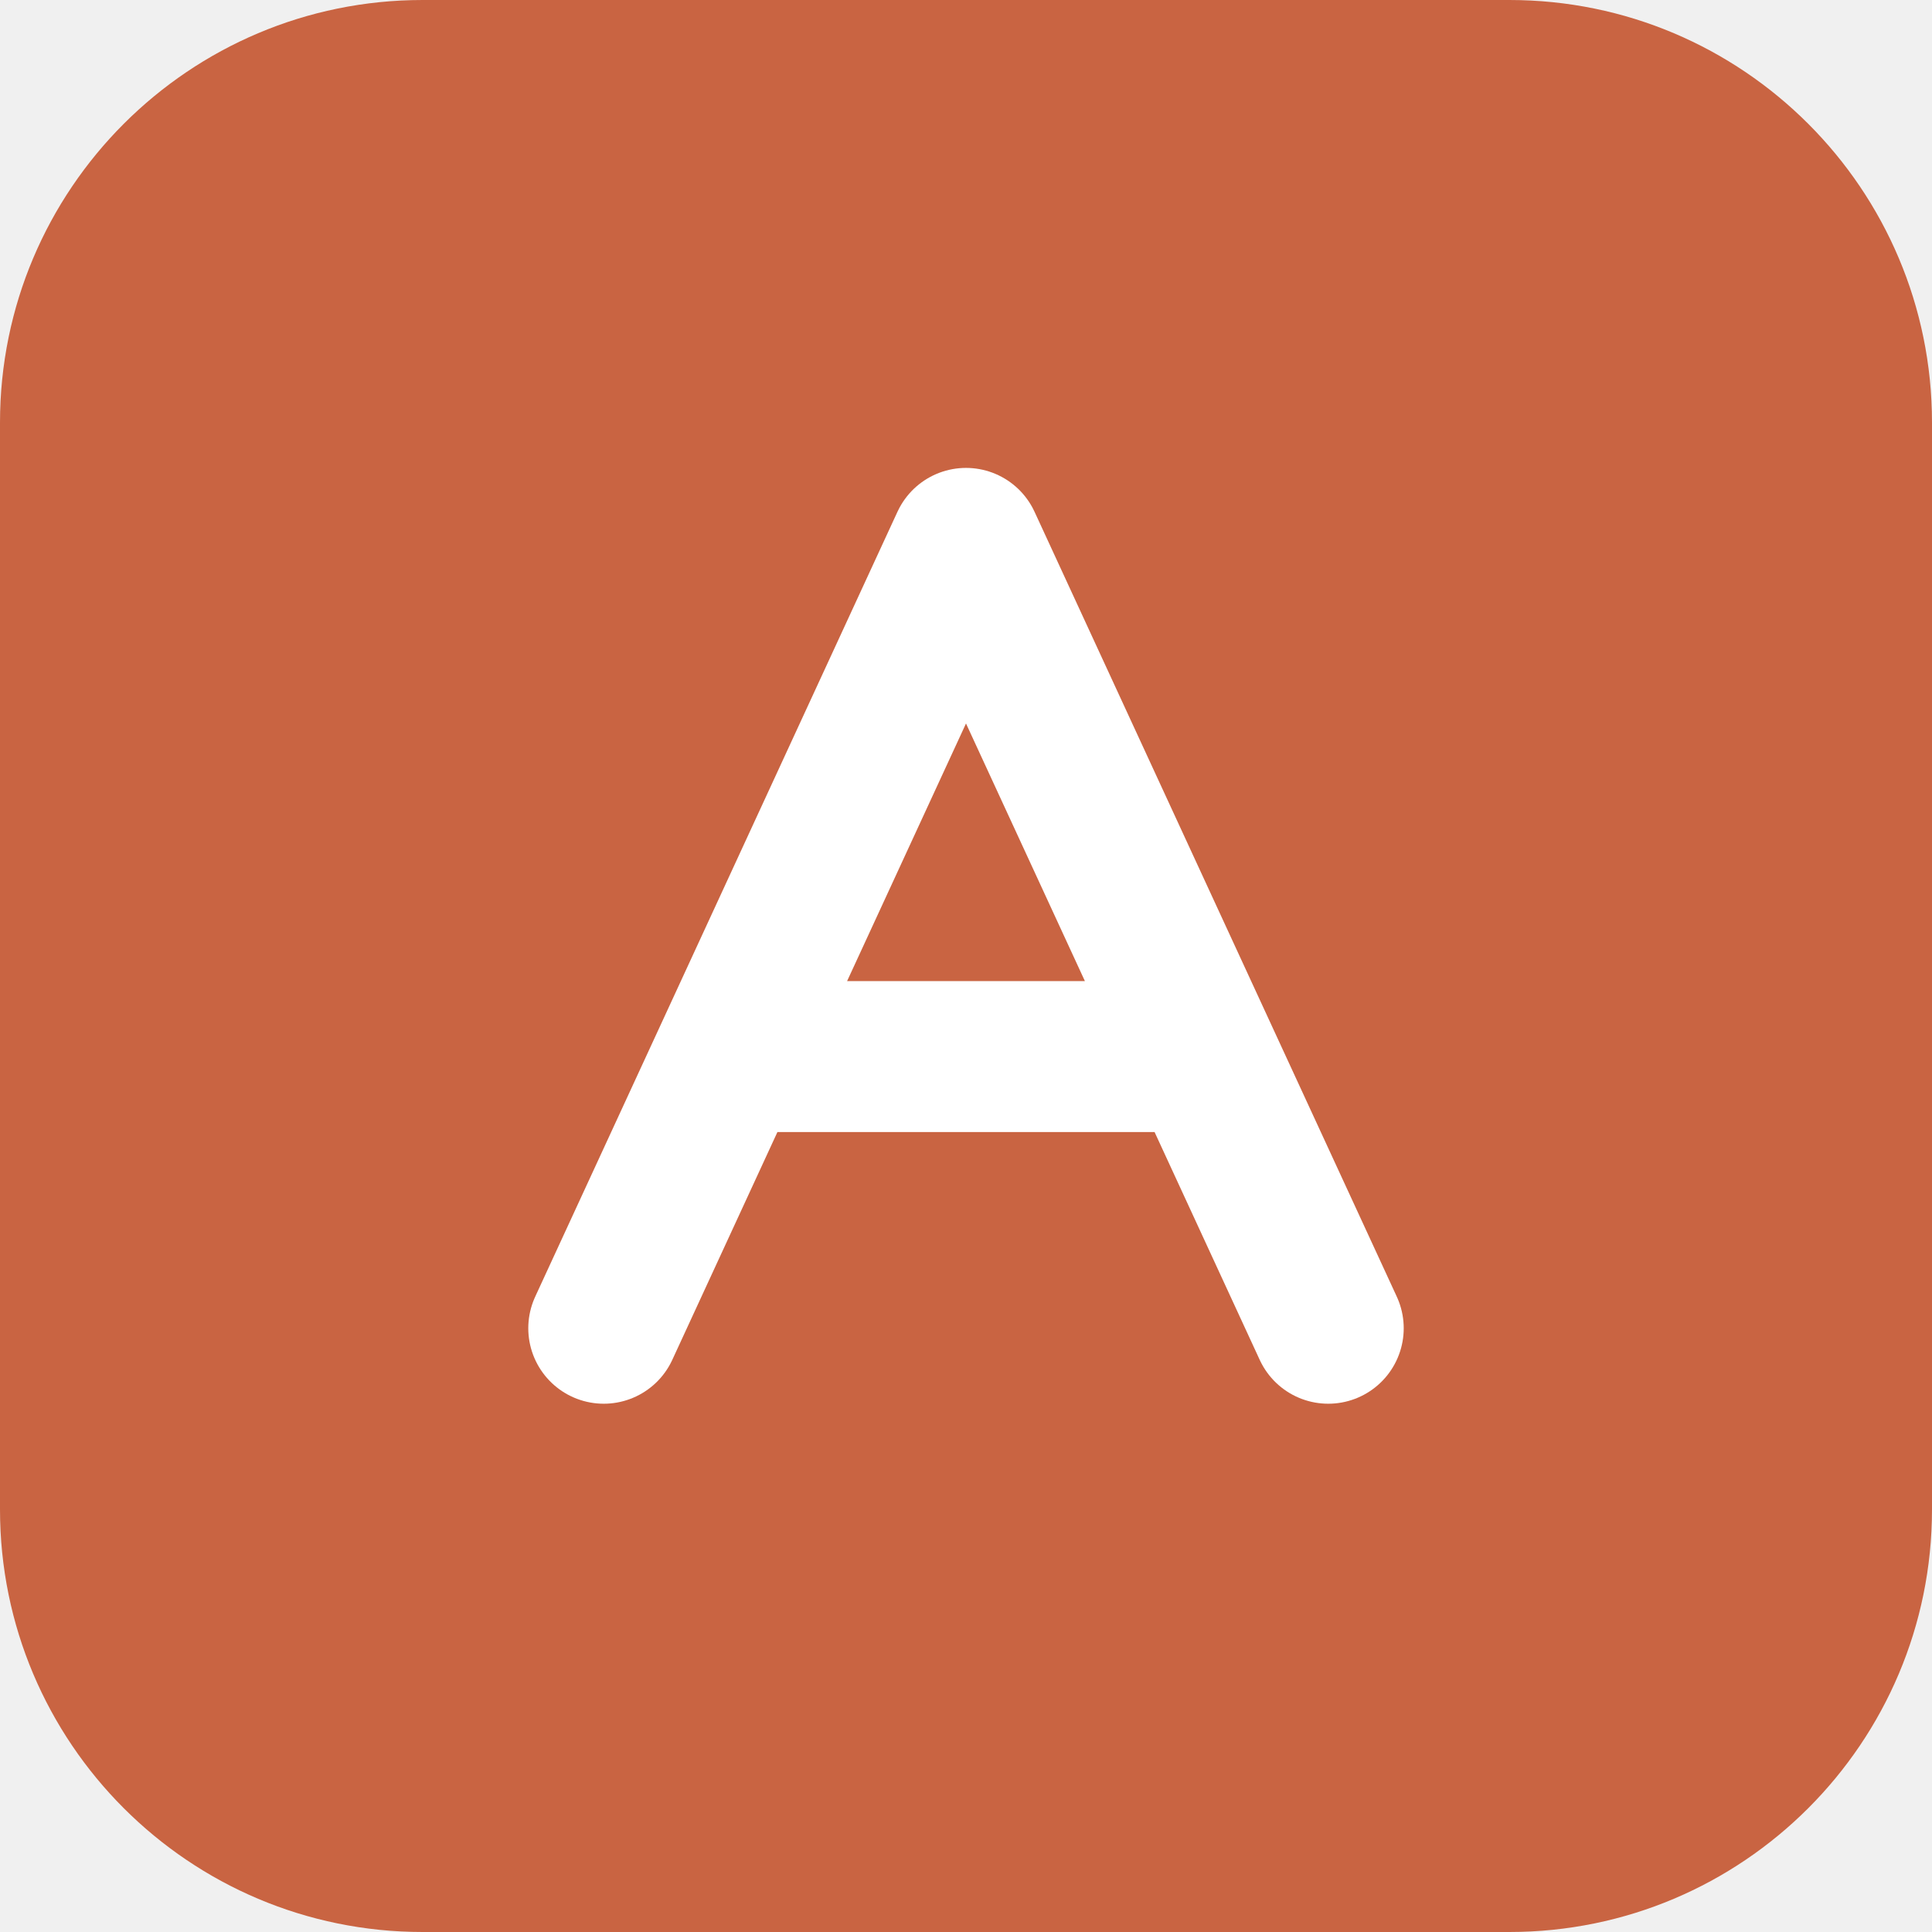
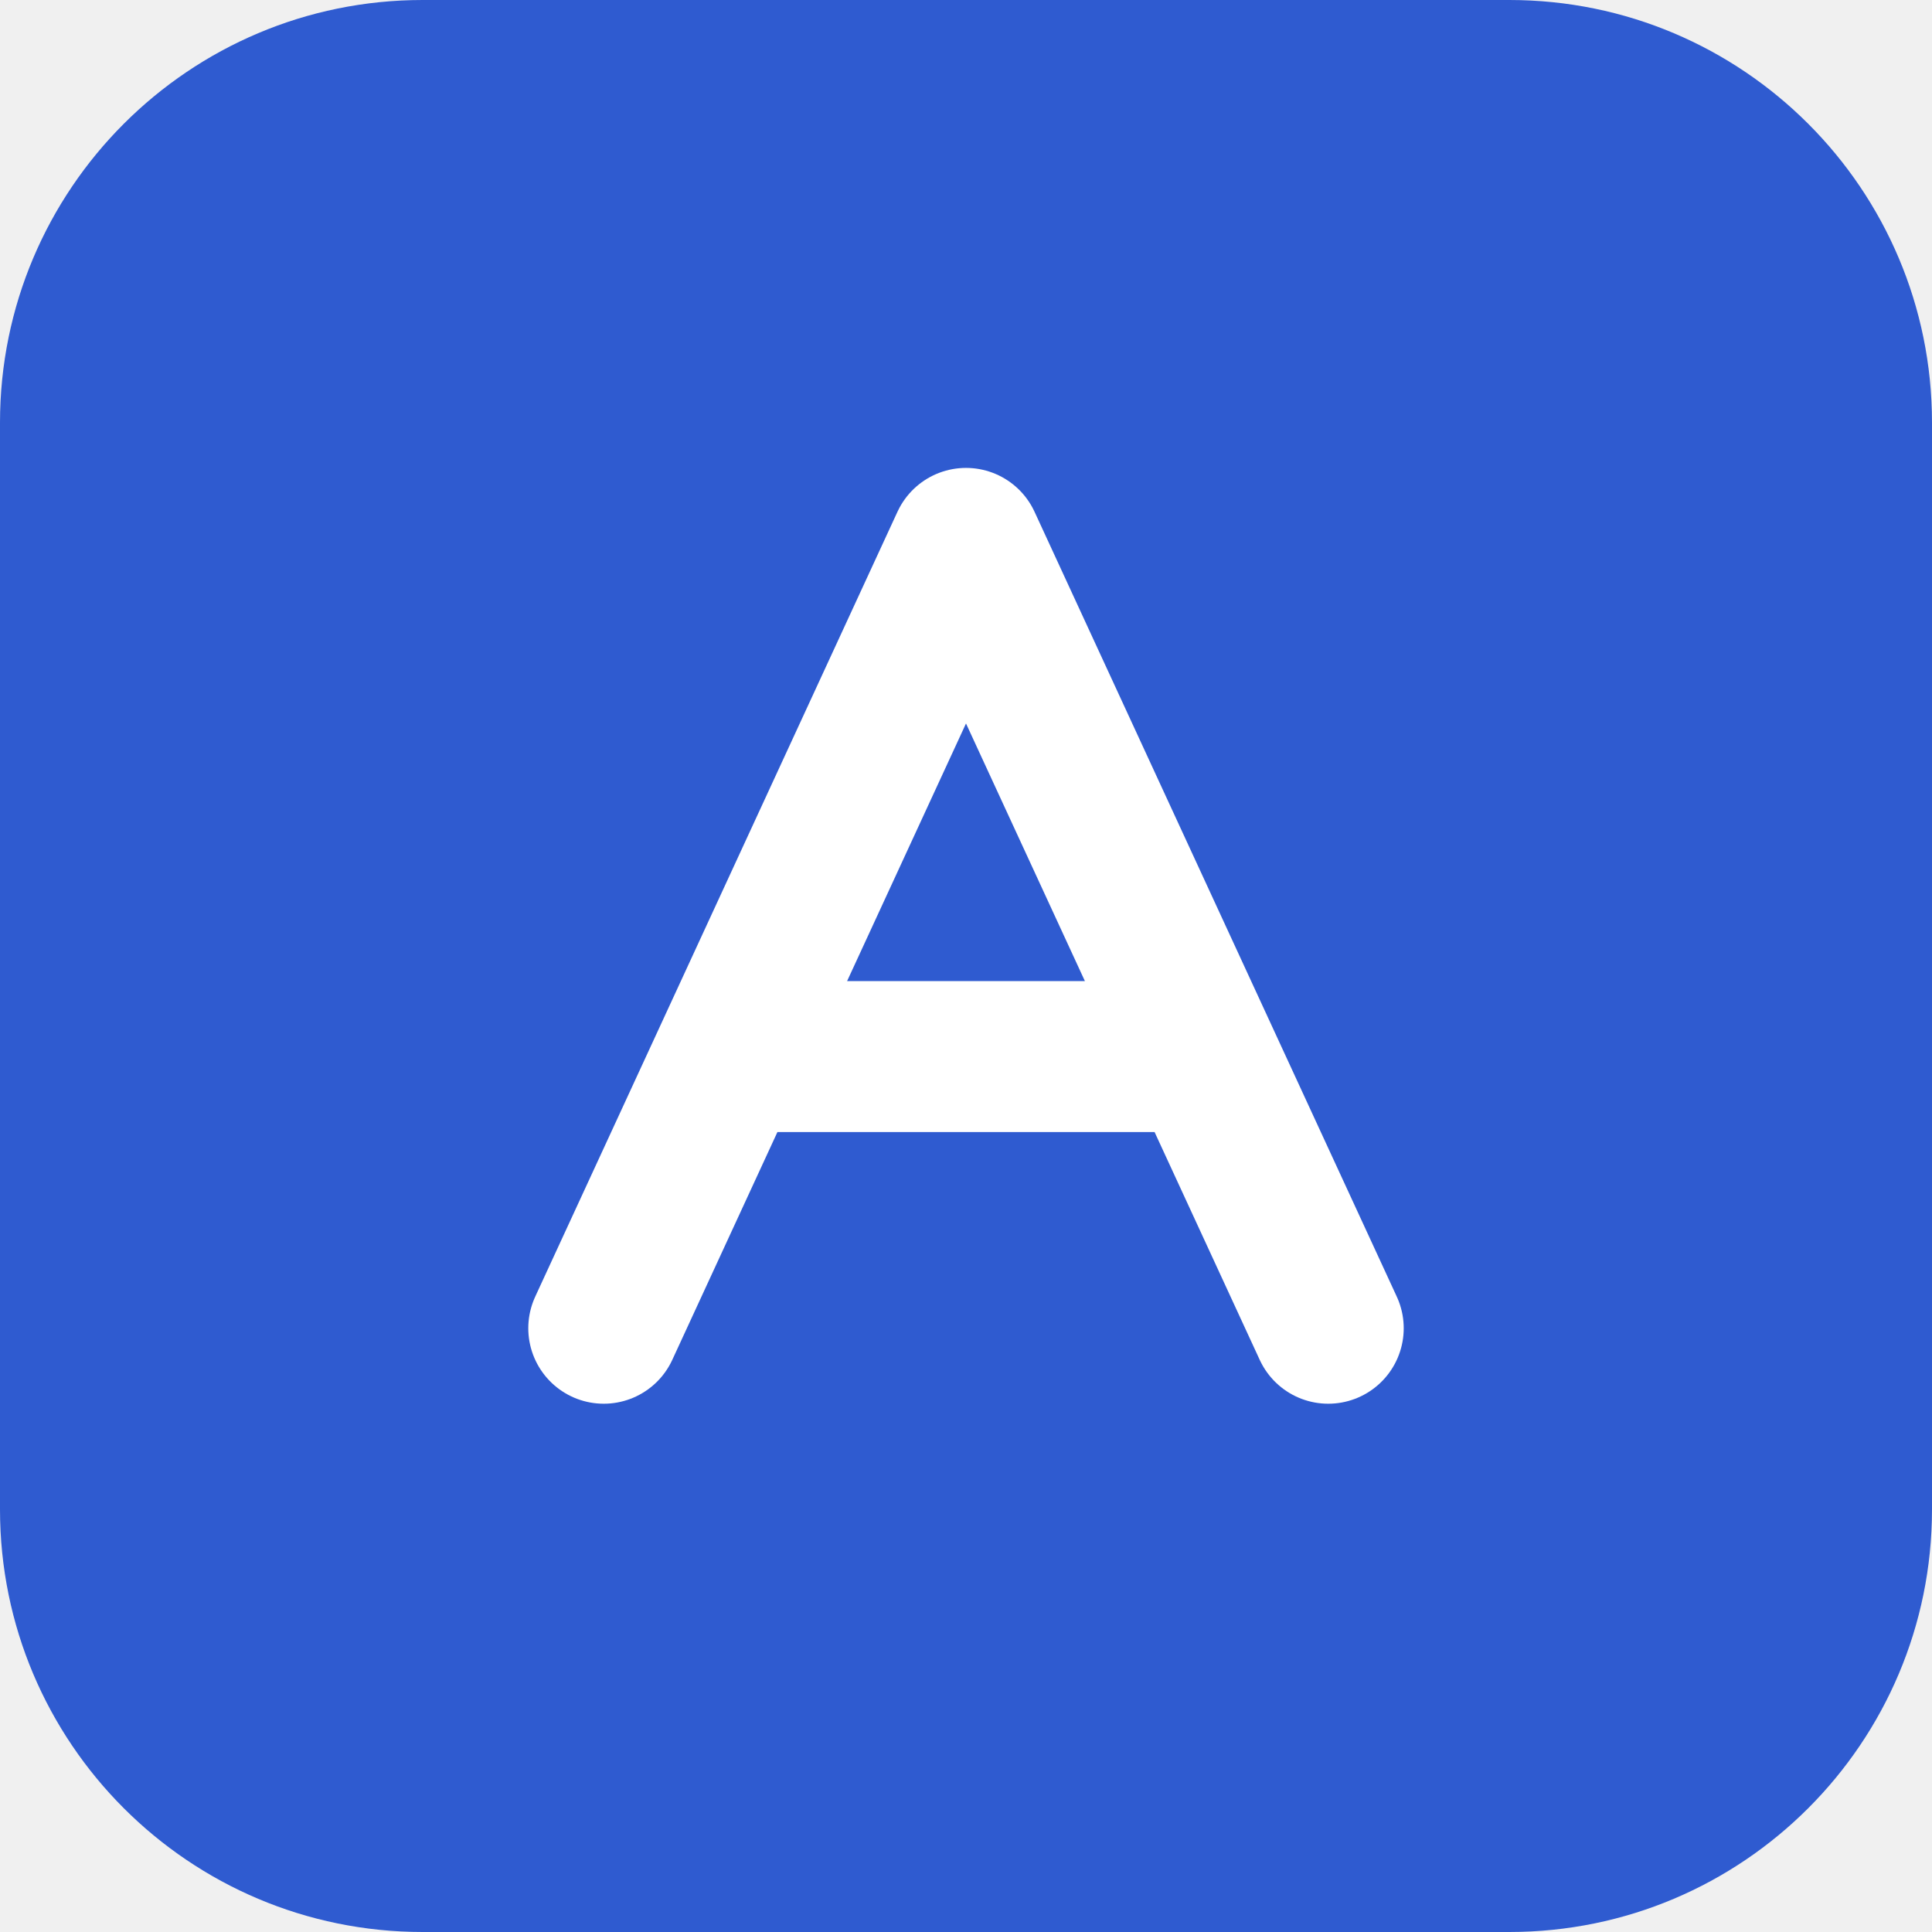
<svg xmlns="http://www.w3.org/2000/svg" viewBox="0 0 64 64">
-   <rect width="64" height="64" rx="14" fill="#c96442" />
+   <rect width="64" height="64" rx="14" fill="#2f5bd0" />
  <path d="M20 44l12-26 12 26M25 35h14" stroke="#fff" stroke-width="5" fill="none" stroke-linecap="round" stroke-linejoin="round" />
</svg>
